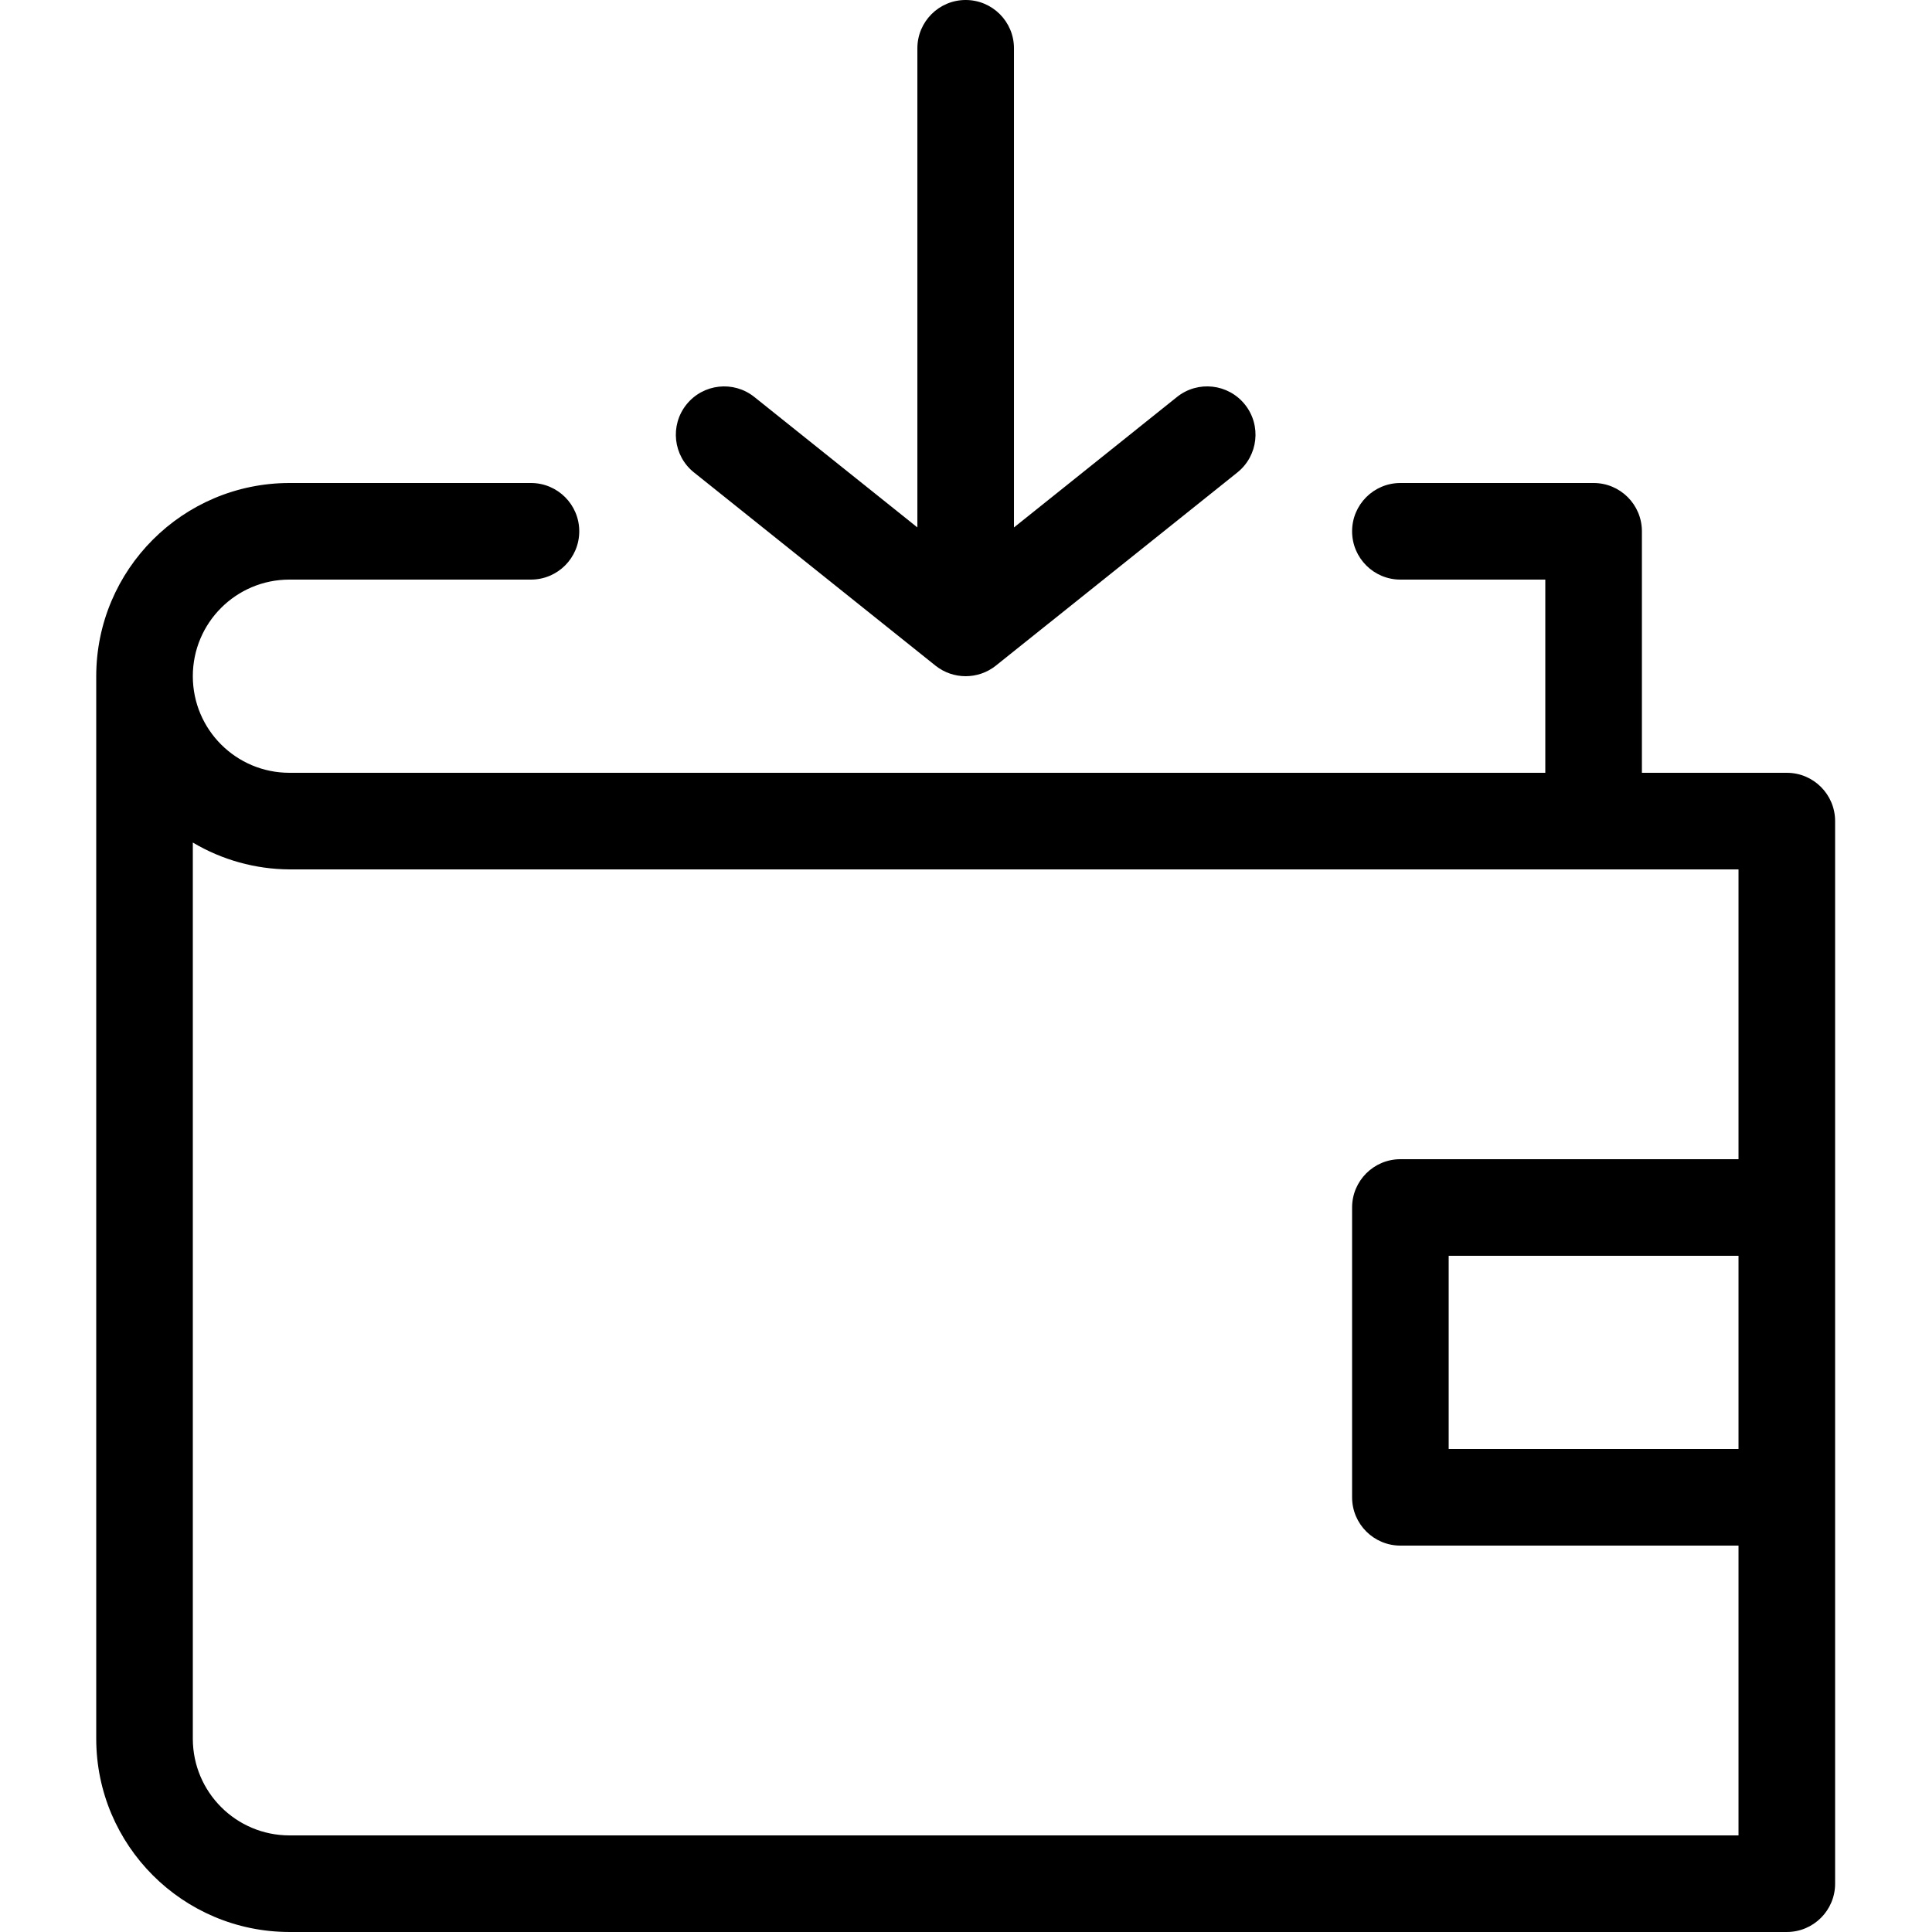
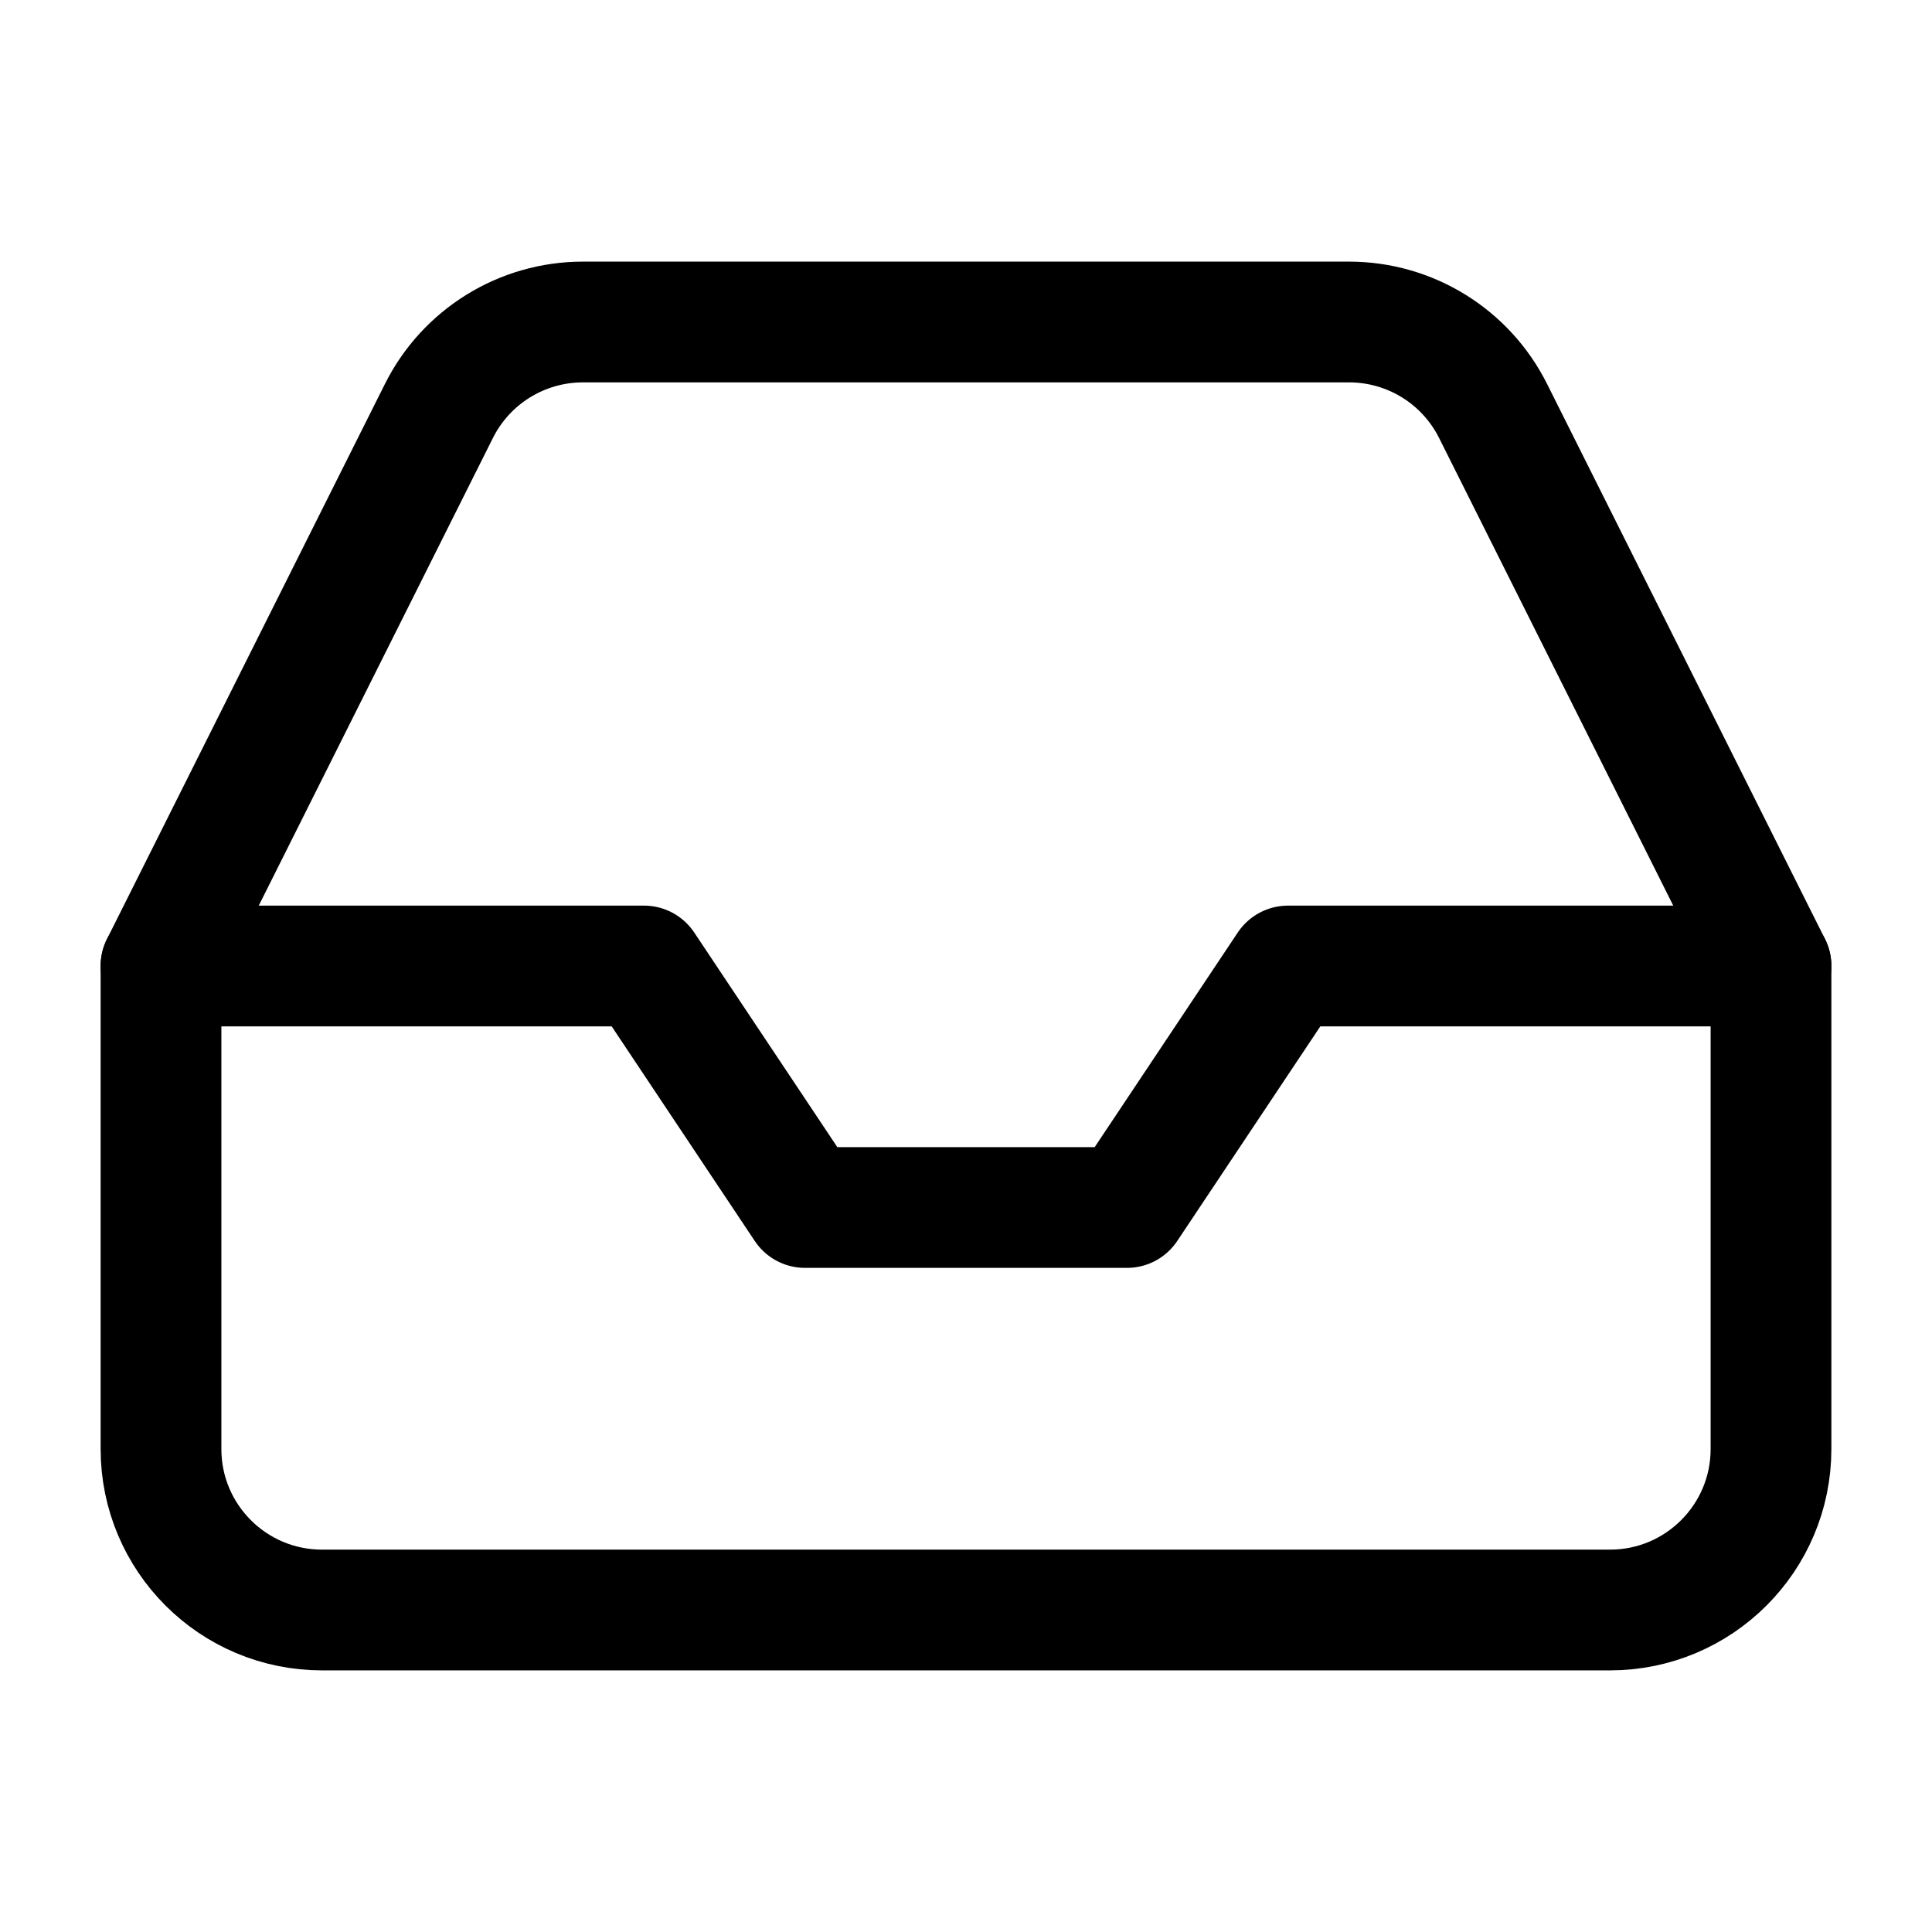
- <svg xmlns="http://www.w3.org/2000/svg" id="icon" viewBox="-25 0 511 511.997">
-   <path d="m448.5 204.801h-38.402v-64c0-7.07-5.73-12.801-12.801-12.801h-51.199c-7.066 0-12.797 5.73-12.797 12.801 0 7.066 5.73 12.797 12.797 12.797h38.402v51.199h-332.801c-14.141 0-25.602-11.461-25.602-25.598 0-14.141 11.461-25.602 25.602-25.602h64c7.07 0 12.801-5.73 12.801-12.801 0-7.066-5.73-12.797-12.801-12.797h-64c-28.266.027-51.172 22.934-51.199 51.199v281.598c.031 28.266 22.934 51.168 51.199 51.199h396.801c7.066 0 12.797-5.73 12.797-12.797v-281.602c0-7.066-5.73-12.797-12.797-12.797zm-396.801 281.598c-14.133-.012-25.586-11.465-25.602-25.598v-237.52c7.746 4.609 16.586 7.066 25.602 7.117h384v76.801h-89.602c-7.066 0-12.797 5.73-12.797 12.801v76.801c0 7.066 5.73 12.797 12.797 12.797h89.602v76.801zm384-102.398h-76.801v-51.199h76.801zm0 0" />
-   <path d="m222.898 176.402c4.68 3.73 11.32 3.73 16 0l64-51.199c5.523-4.418 6.418-12.48 2-18-4.418-5.523-12.477-6.422-18-2l-43.199 34.574v-126.977c0-7.07-5.73-12.801-12.801-12.801-7.066 0-12.797 5.73-12.797 12.801v126.973l-43.199-34.566c-5.523-4.422-13.582-3.523-18 2-4.418 5.52-3.523 13.582 2 18zm0 0" />
+ <svg xmlns="http://www.w3.org/2000/svg" id="icon" viewBox="0 0 24 24" fill="none" stroke="currentColor" stroke-width="1.5" stroke-linecap="round" stroke-linejoin="round">
+   <polyline points="22 12 16 12 14 15 10 15 8 12 2 12" />
+   <path d="M5.45 5.11L2 12v6a2 2 0 0 0 2 2h16a2 2 0 0 0 2-2v-6l-3.45-6.89A2 2 0 0 0 16.76 4H7.24a2 2 0 0 0-1.79 1.11z" />
</svg>
